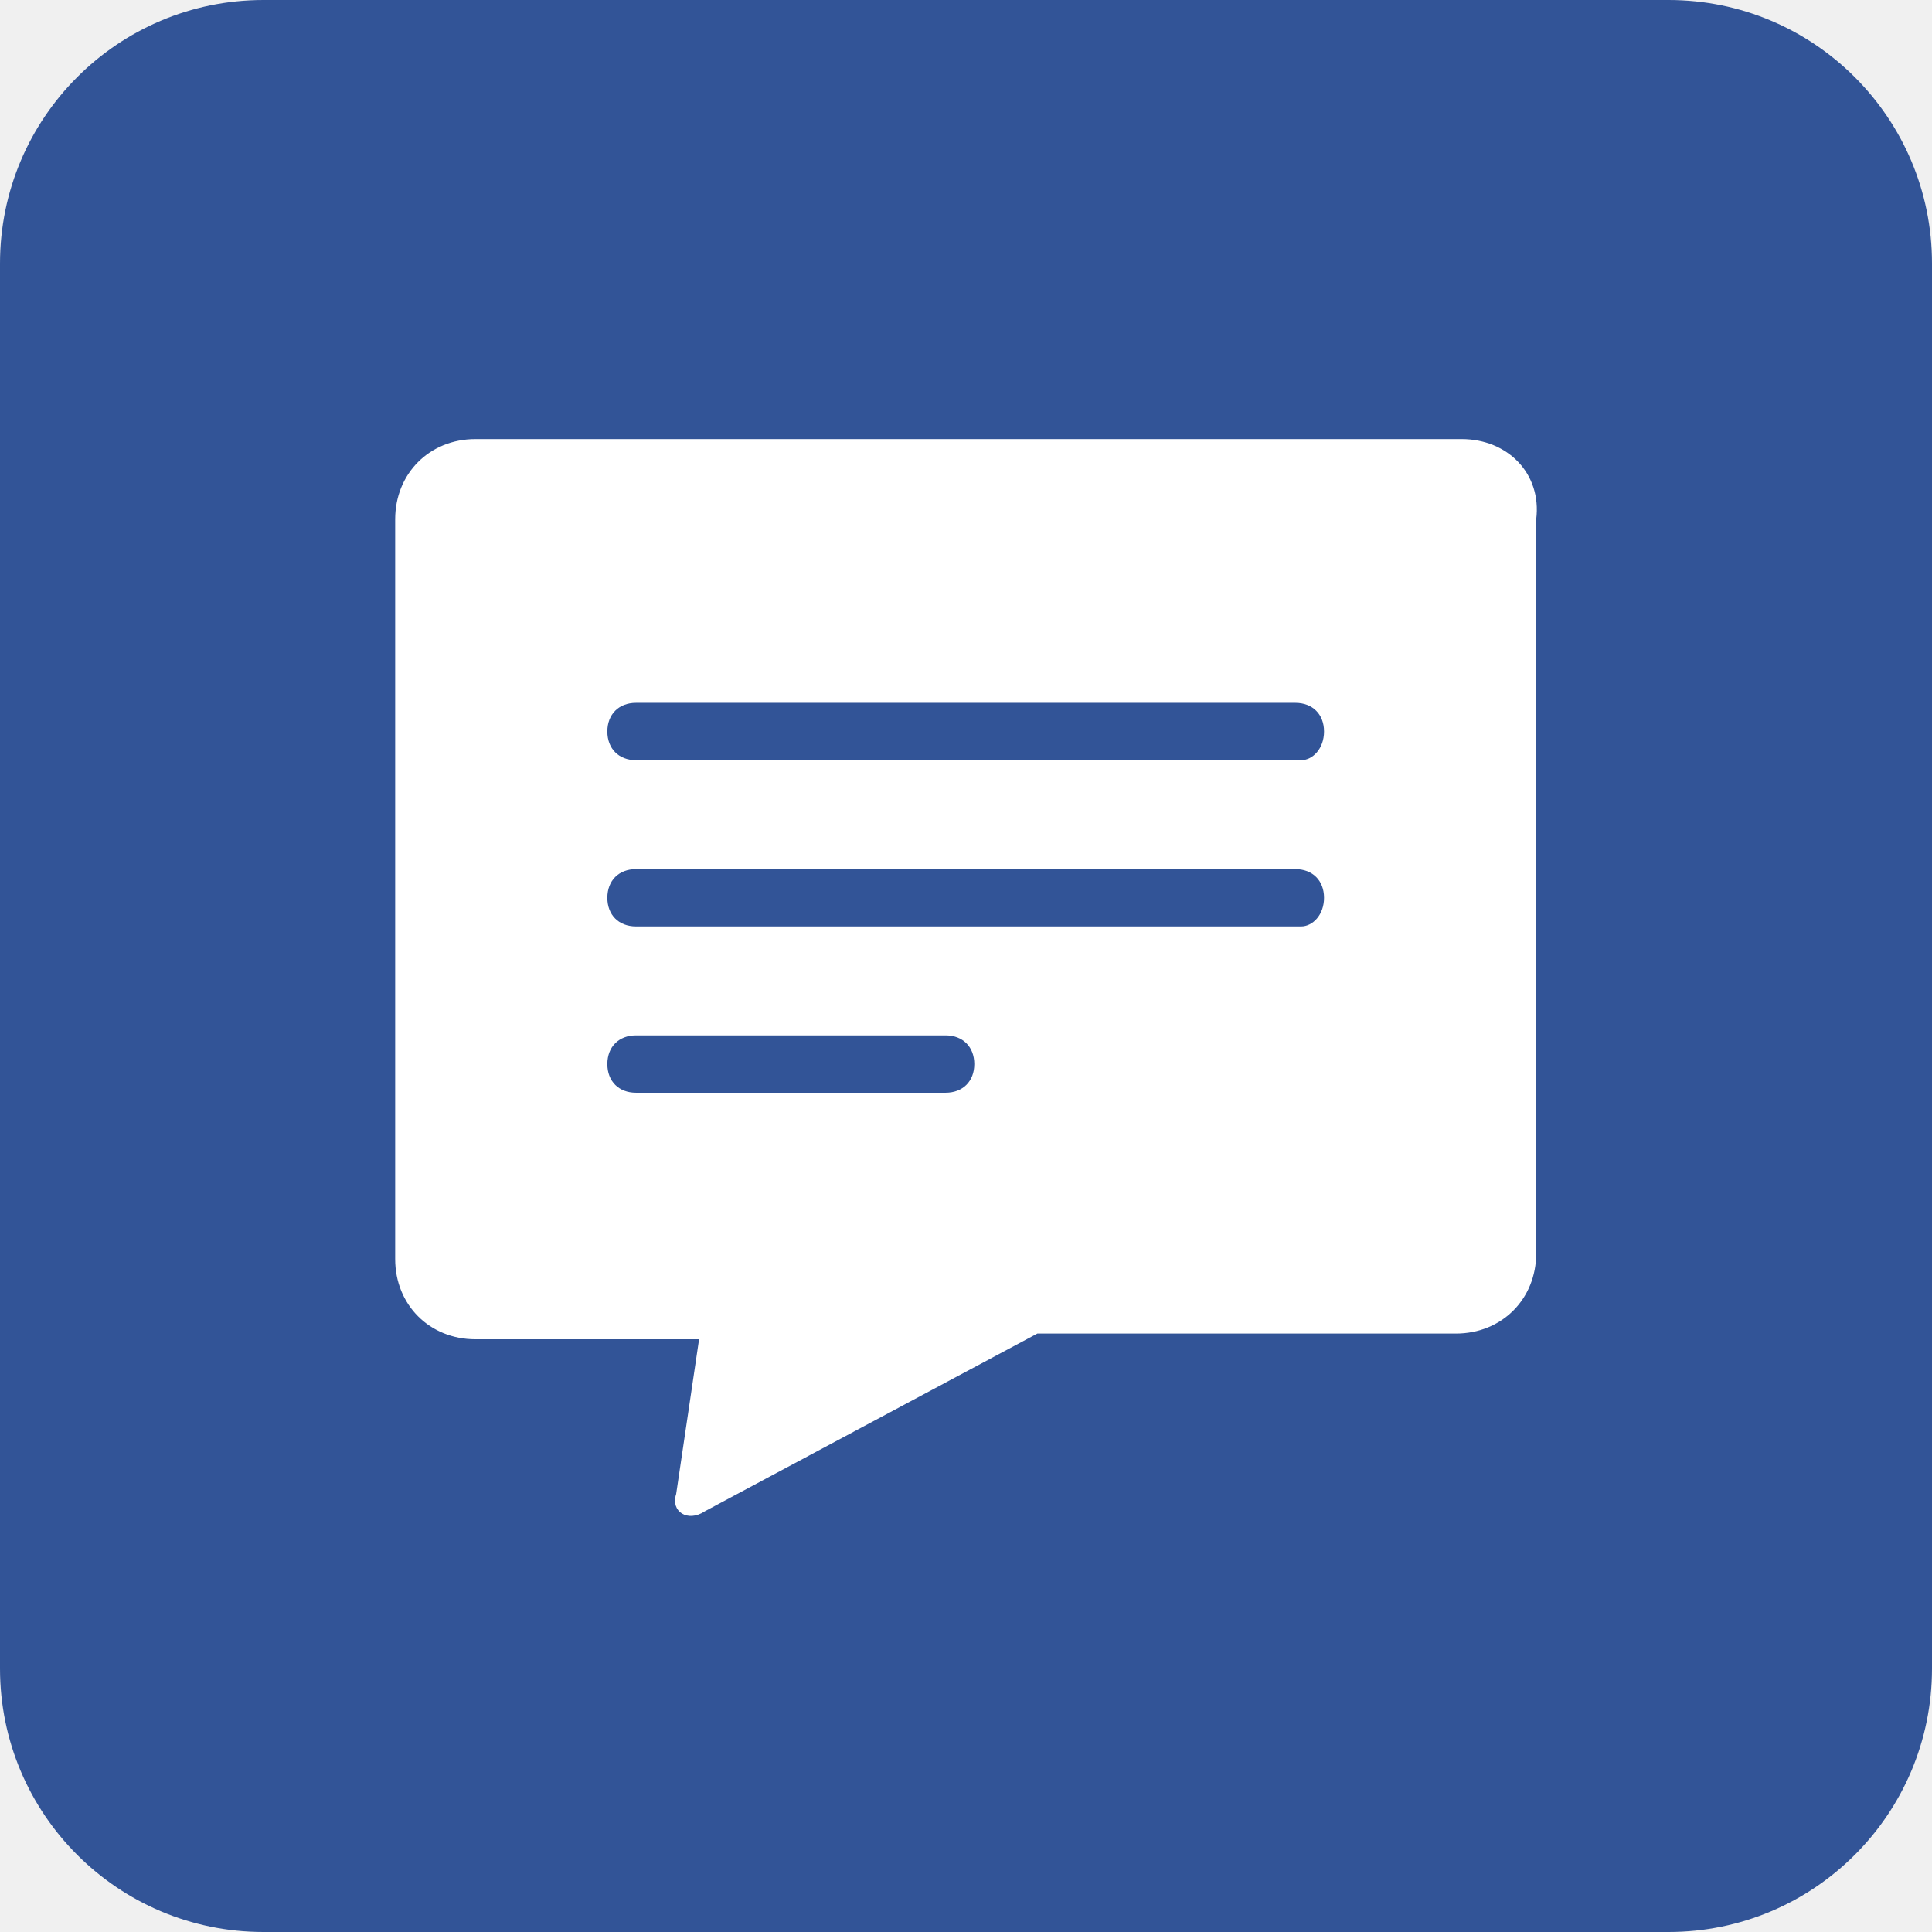
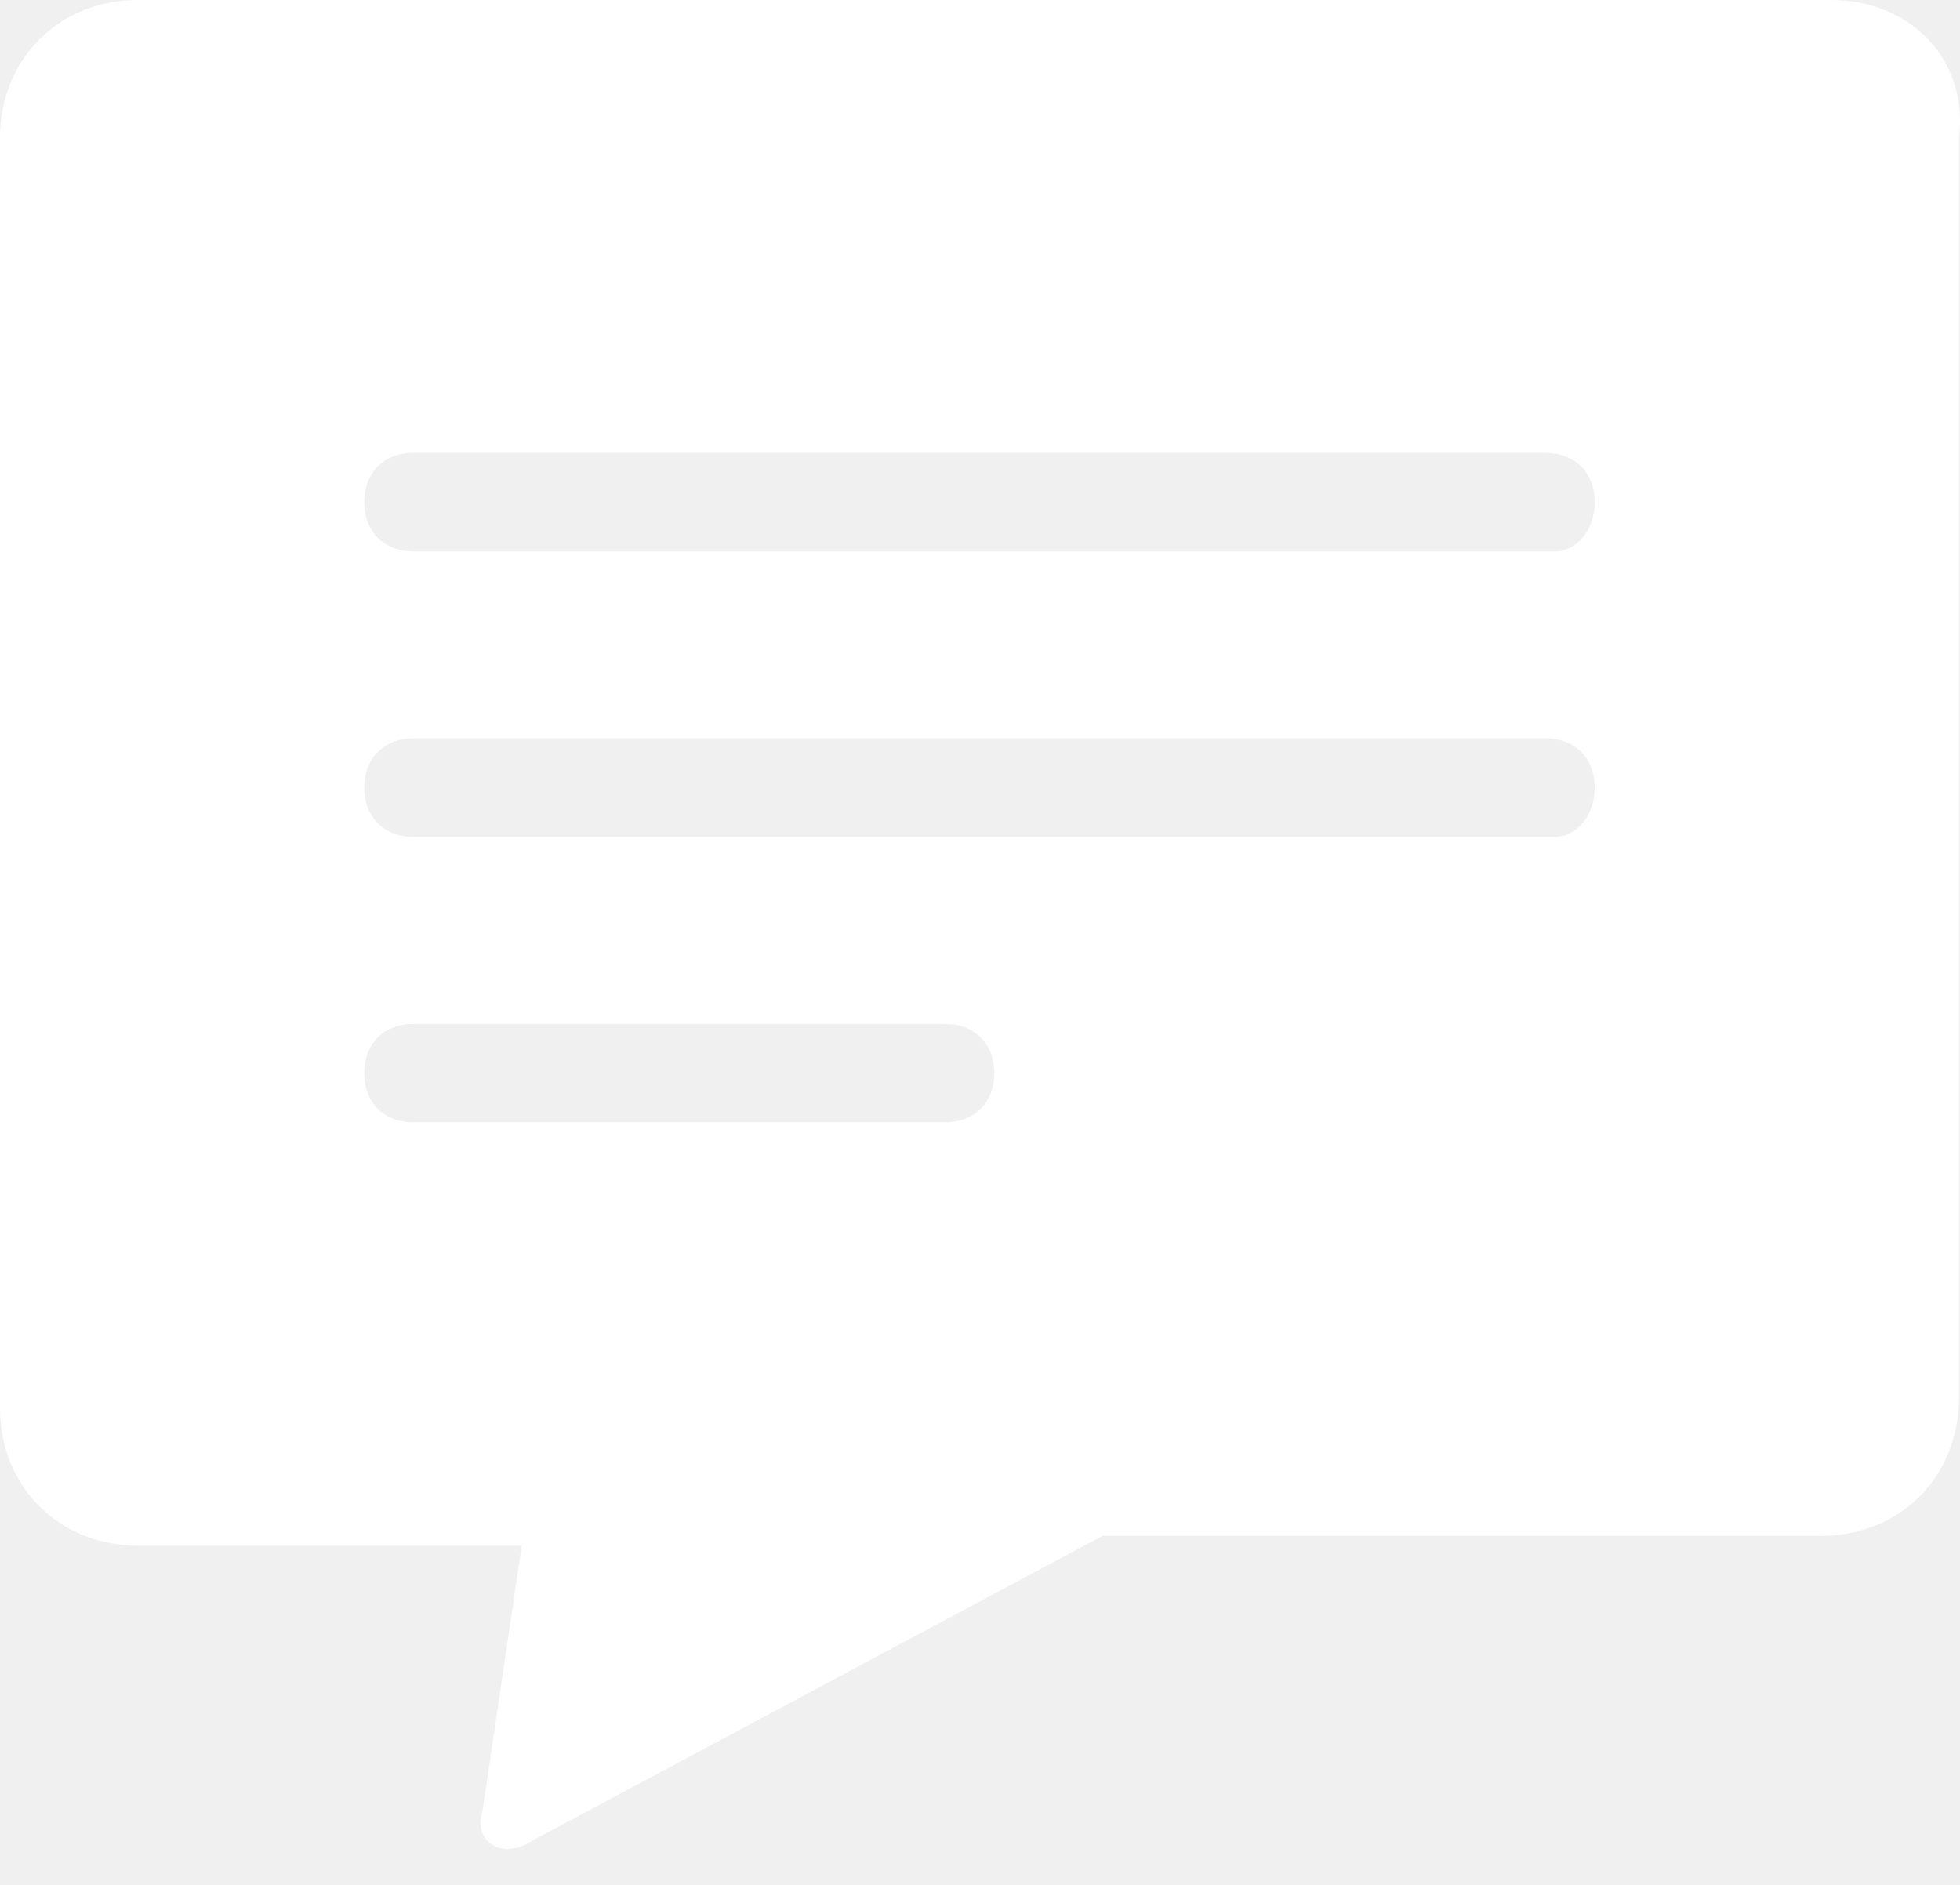
- <svg xmlns="http://www.w3.org/2000/svg" width="44" height="44" viewBox="0 0 44 44">
-   <g fill="none" fill-rule="evenodd">
-     <rect width="44" height="44" fill="#325497" rx="6" />
-     <path fill="#FFF" fill-rule="nonzero" d="M33.288 10h-22.46C9.783 10 9 10.783 9 11.828v16.845c0 1.045.783 1.828 1.828 1.828h5.093l-.522 3.526c-.131.392.26.653.652.392l7.574-4.048h9.533c1.044 0 1.828-.784 1.828-1.828V11.828c.13-1.045-.653-1.828-1.698-1.828zM21.536 24.886h-7.052c-.391 0-.652-.26-.652-.653 0-.391.26-.653.652-.653h7.052c.392 0 .653.262.653.653 0 .392-.261.653-.653.653zm8.096-3.787H14.484c-.391 0-.652-.26-.652-.652s.26-.653.652-.653h15.017c.392 0 .653.26.653.653 0 .391-.26.652-.522.652zm0-3.786H14.484c-.391 0-.652-.262-.652-.653 0-.392.26-.653.652-.653h15.017c.392 0 .653.26.653.653 0 .391-.26.653-.522.653z" />
+ <svg xmlns="http://www.w3.org/2000/svg" width="26px" height="25px" viewBox="0 0 26 25" version="1.1">
+   <g id="Page-1" stroke="none" stroke-width="1" fill="none" fill-rule="evenodd">
+     <g id="Slice" transform="translate(-234, -182)" fill="#FFFFFF" fill-rule="nonzero">
+       <g id="Slice-45" transform="translate(234, 182)">
+         <path d="M24.288,4.08562073e-14 L1.828,4.08562073e-14 C0.783,4.08562073e-14 0,0.783 0,1.828 L0,18.673 C0,19.718 0.783,20.501 1.828,20.501 L6.921,20.501 L6.399,24.027 C6.268,24.419 6.66,24.68 7.051,24.419 L14.625,20.371 L24.158,20.371 C25.202,20.371 25.986,19.587 25.986,18.543 L25.986,1.828 C26.116,0.783 25.333,4.08562073e-14 24.288,4.08562073e-14 Z M12.536,14.886 L5.484,14.886 C5.093,14.886 4.832,14.625 4.832,14.233 C4.832,13.842 5.093,13.58 5.484,13.58 L12.536,13.58 C12.928,13.58 13.189,13.842 13.189,14.233 C13.189,14.625 12.928,14.886 12.536,14.886 Z M20.632,11.099 L5.484,11.099 C5.093,11.099 4.832,10.838 4.832,10.447 C4.832,10.055 5.093,9.794 5.484,9.794 L20.501,9.794 C20.893,9.794 21.154,10.055 21.154,10.447 C21.154,10.838 20.893,11.099 20.632,11.099 Z M20.632,7.313 L5.484,7.313 C5.093,7.313 4.832,7.051 4.832,6.66 C4.832,6.268 5.093,6.007 5.484,6.007 L20.501,6.007 C20.893,6.007 21.154,6.268 21.154,6.66 C21.154,7.051 20.893,7.313 20.632,7.313 Z" id="Shape" />
+       </g>
+     </g>
  </g>
</svg>
